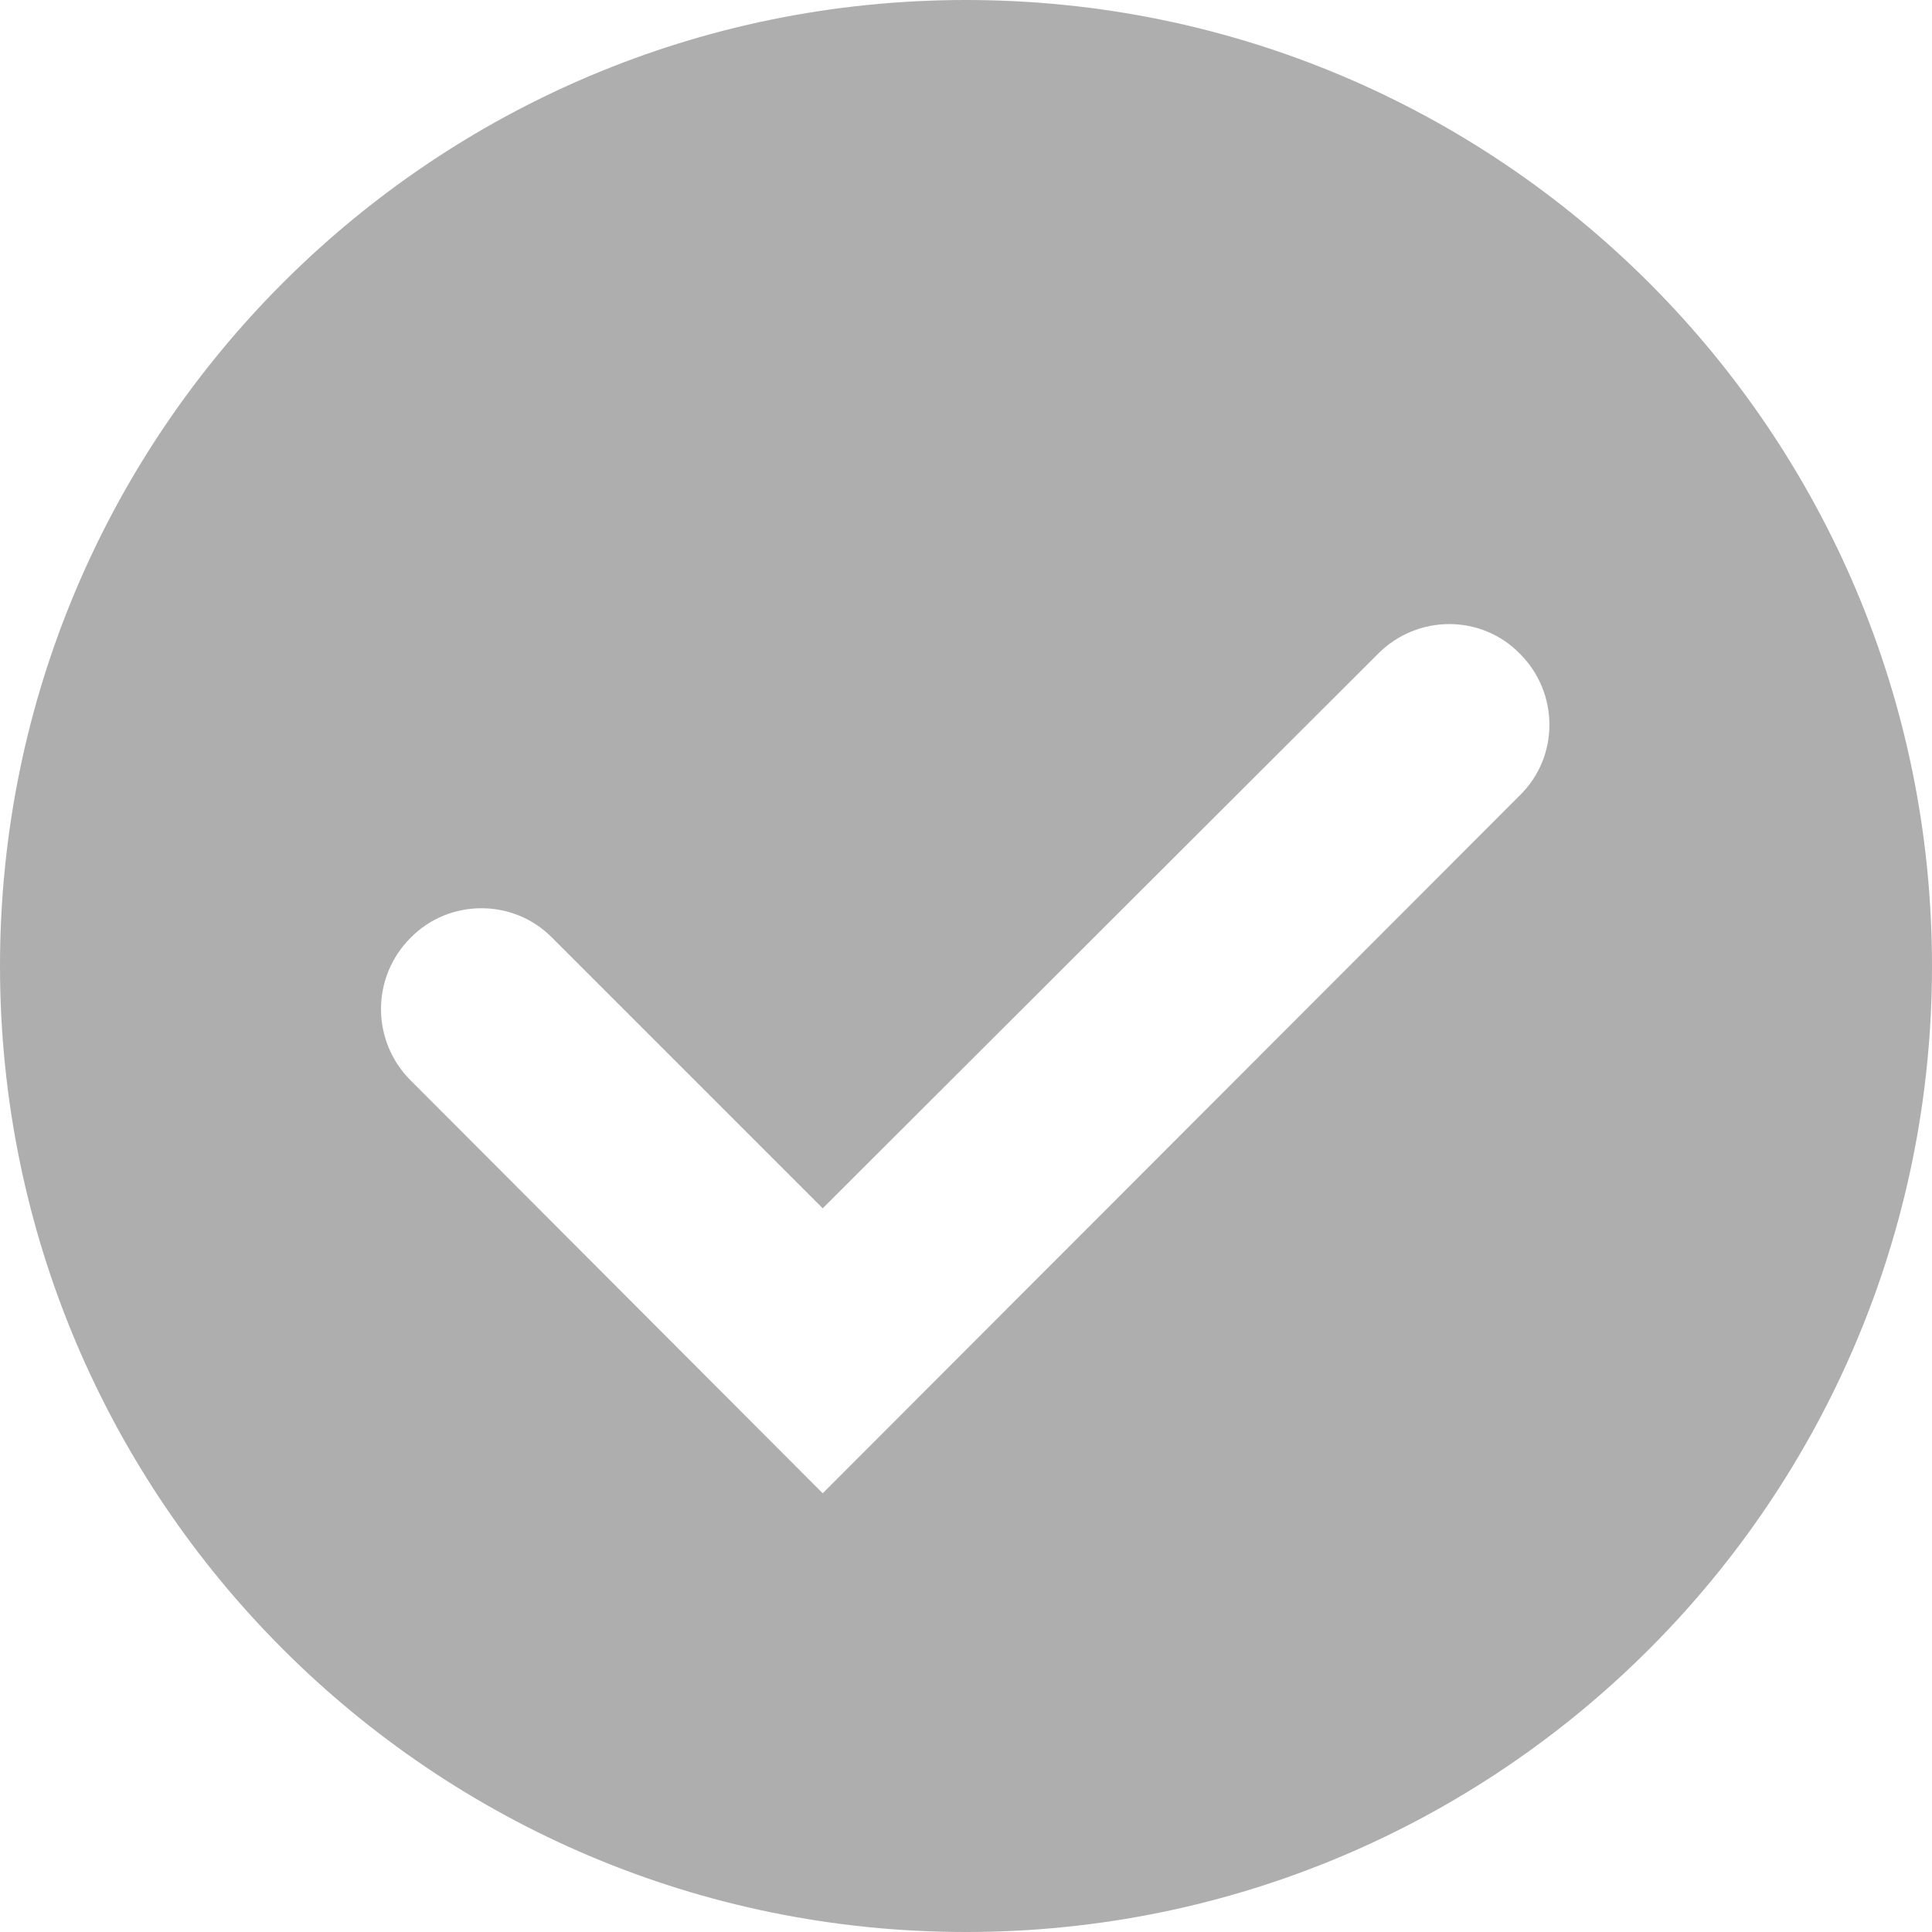
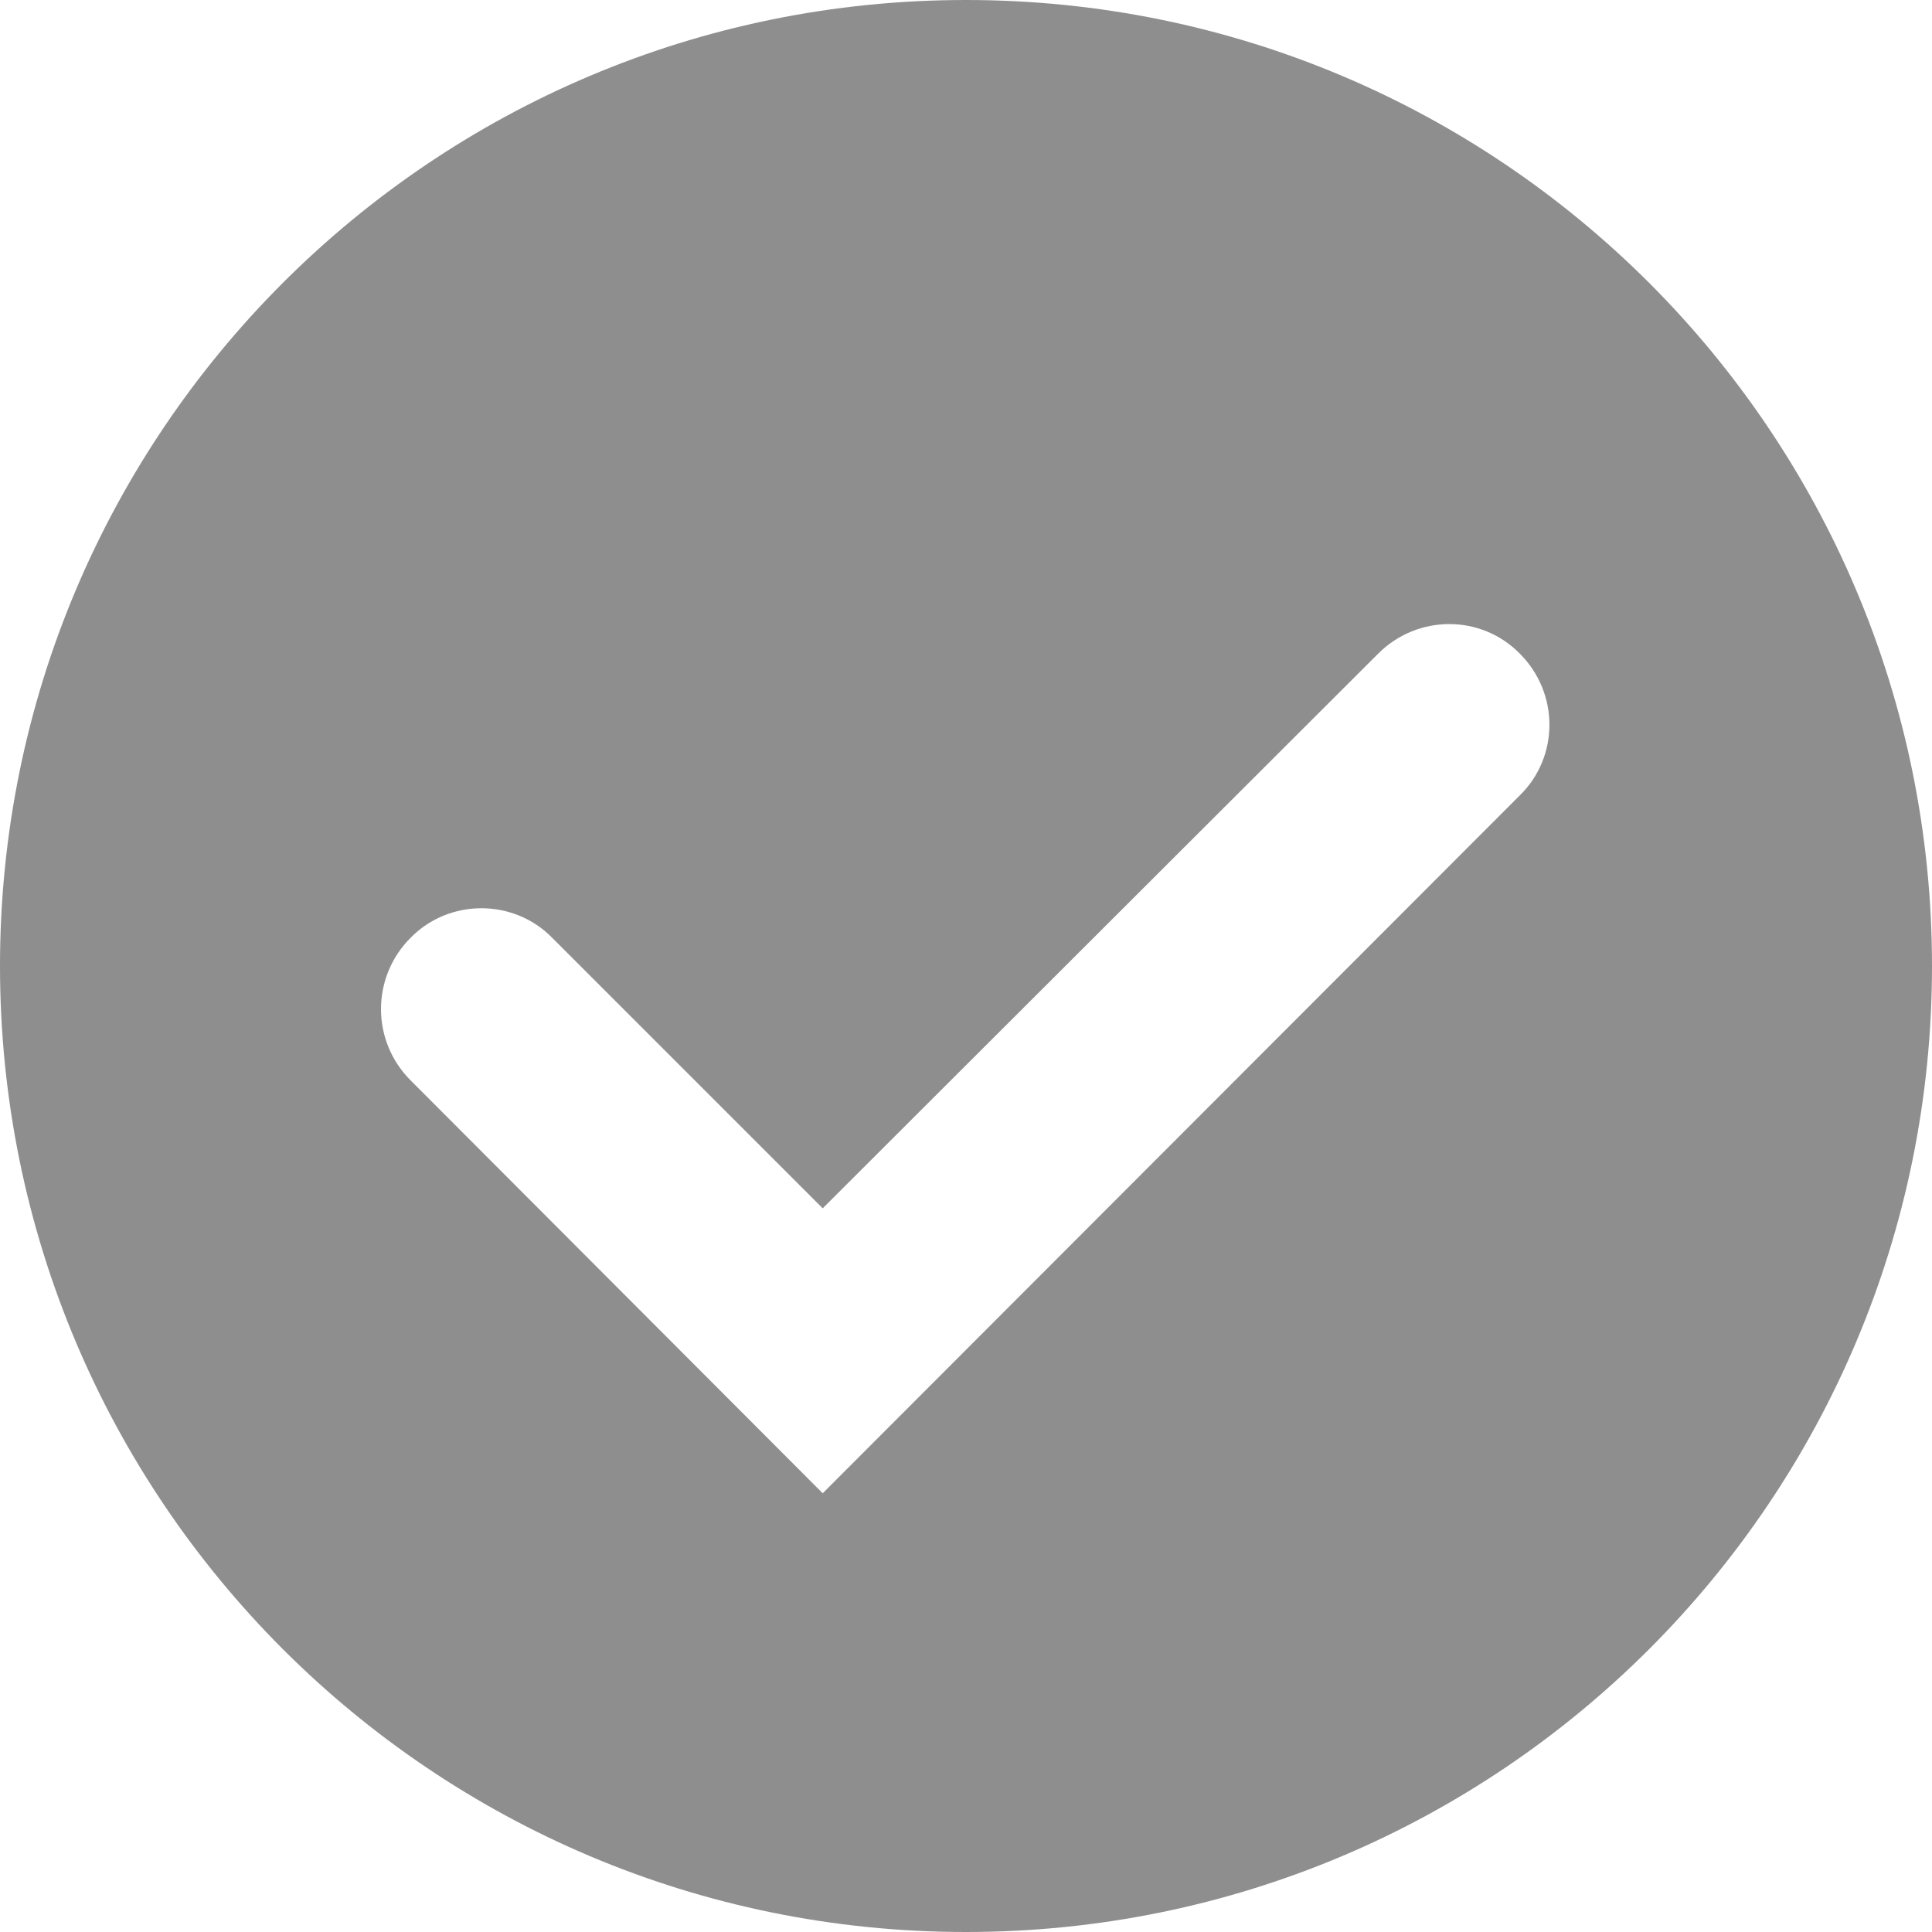
<svg xmlns="http://www.w3.org/2000/svg" width="24" height="24">
-   <path fill="#aeaeae" d="M18.88 9.88l-8.66 8.67-5.12-5.13a1.25 1.25 0 0 1 0-1.77c.48-.49 1.28-.49 1.76 0l3.36 3.36 6.9-6.89c.49-.49 1.28-.49 1.76 0 .49.49.49 1.28 0 1.76M12 0C5.37 0 0 5.37 0 12s5.37 12 12 12 12-5.37 12-12S18.63 0 12 0" />
+   <path fill="#8e8e8e" d="M18.88 9.88l-8.66 8.67-5.12-5.13a1.25 1.25 0 0 1 0-1.77c.48-.49 1.28-.49 1.76 0l3.36 3.36 6.9-6.89c.49-.49 1.28-.49 1.76 0 .49.49.49 1.28 0 1.76M12 0C5.37 0 0 5.37 0 12s5.37 12 12 12 12-5.37 12-12S18.63 0 12 0" />
</svg>
